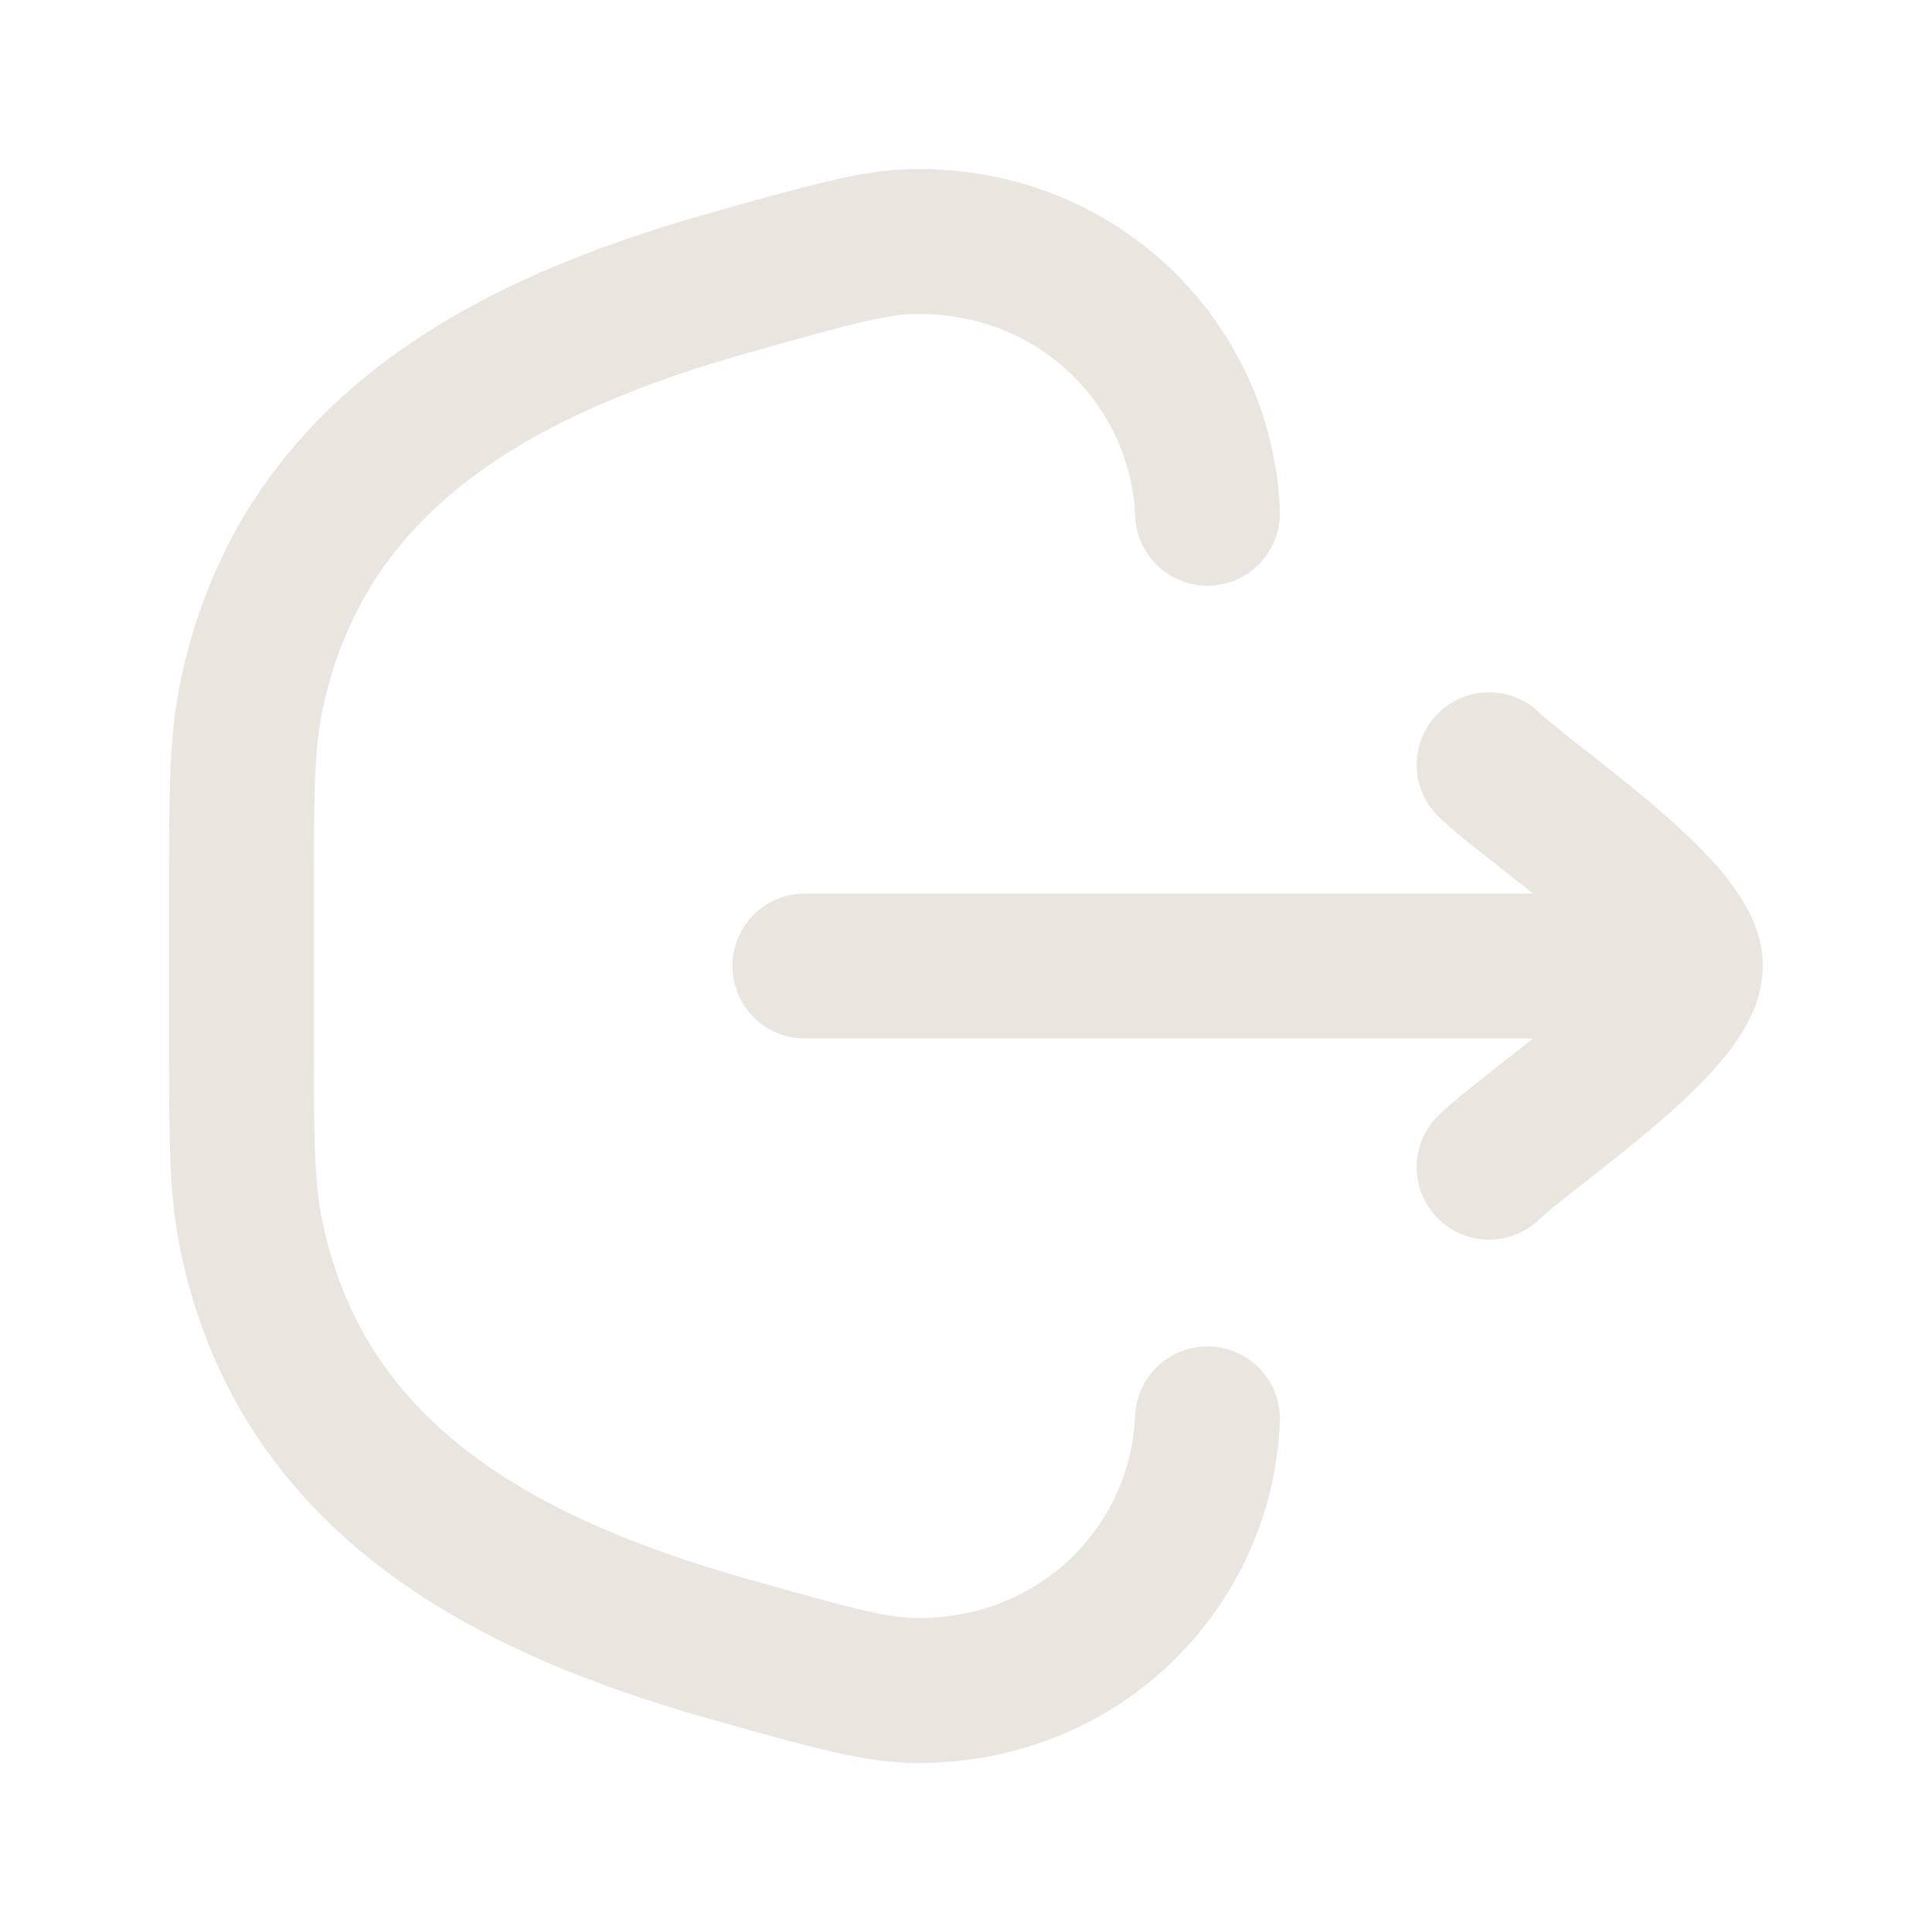
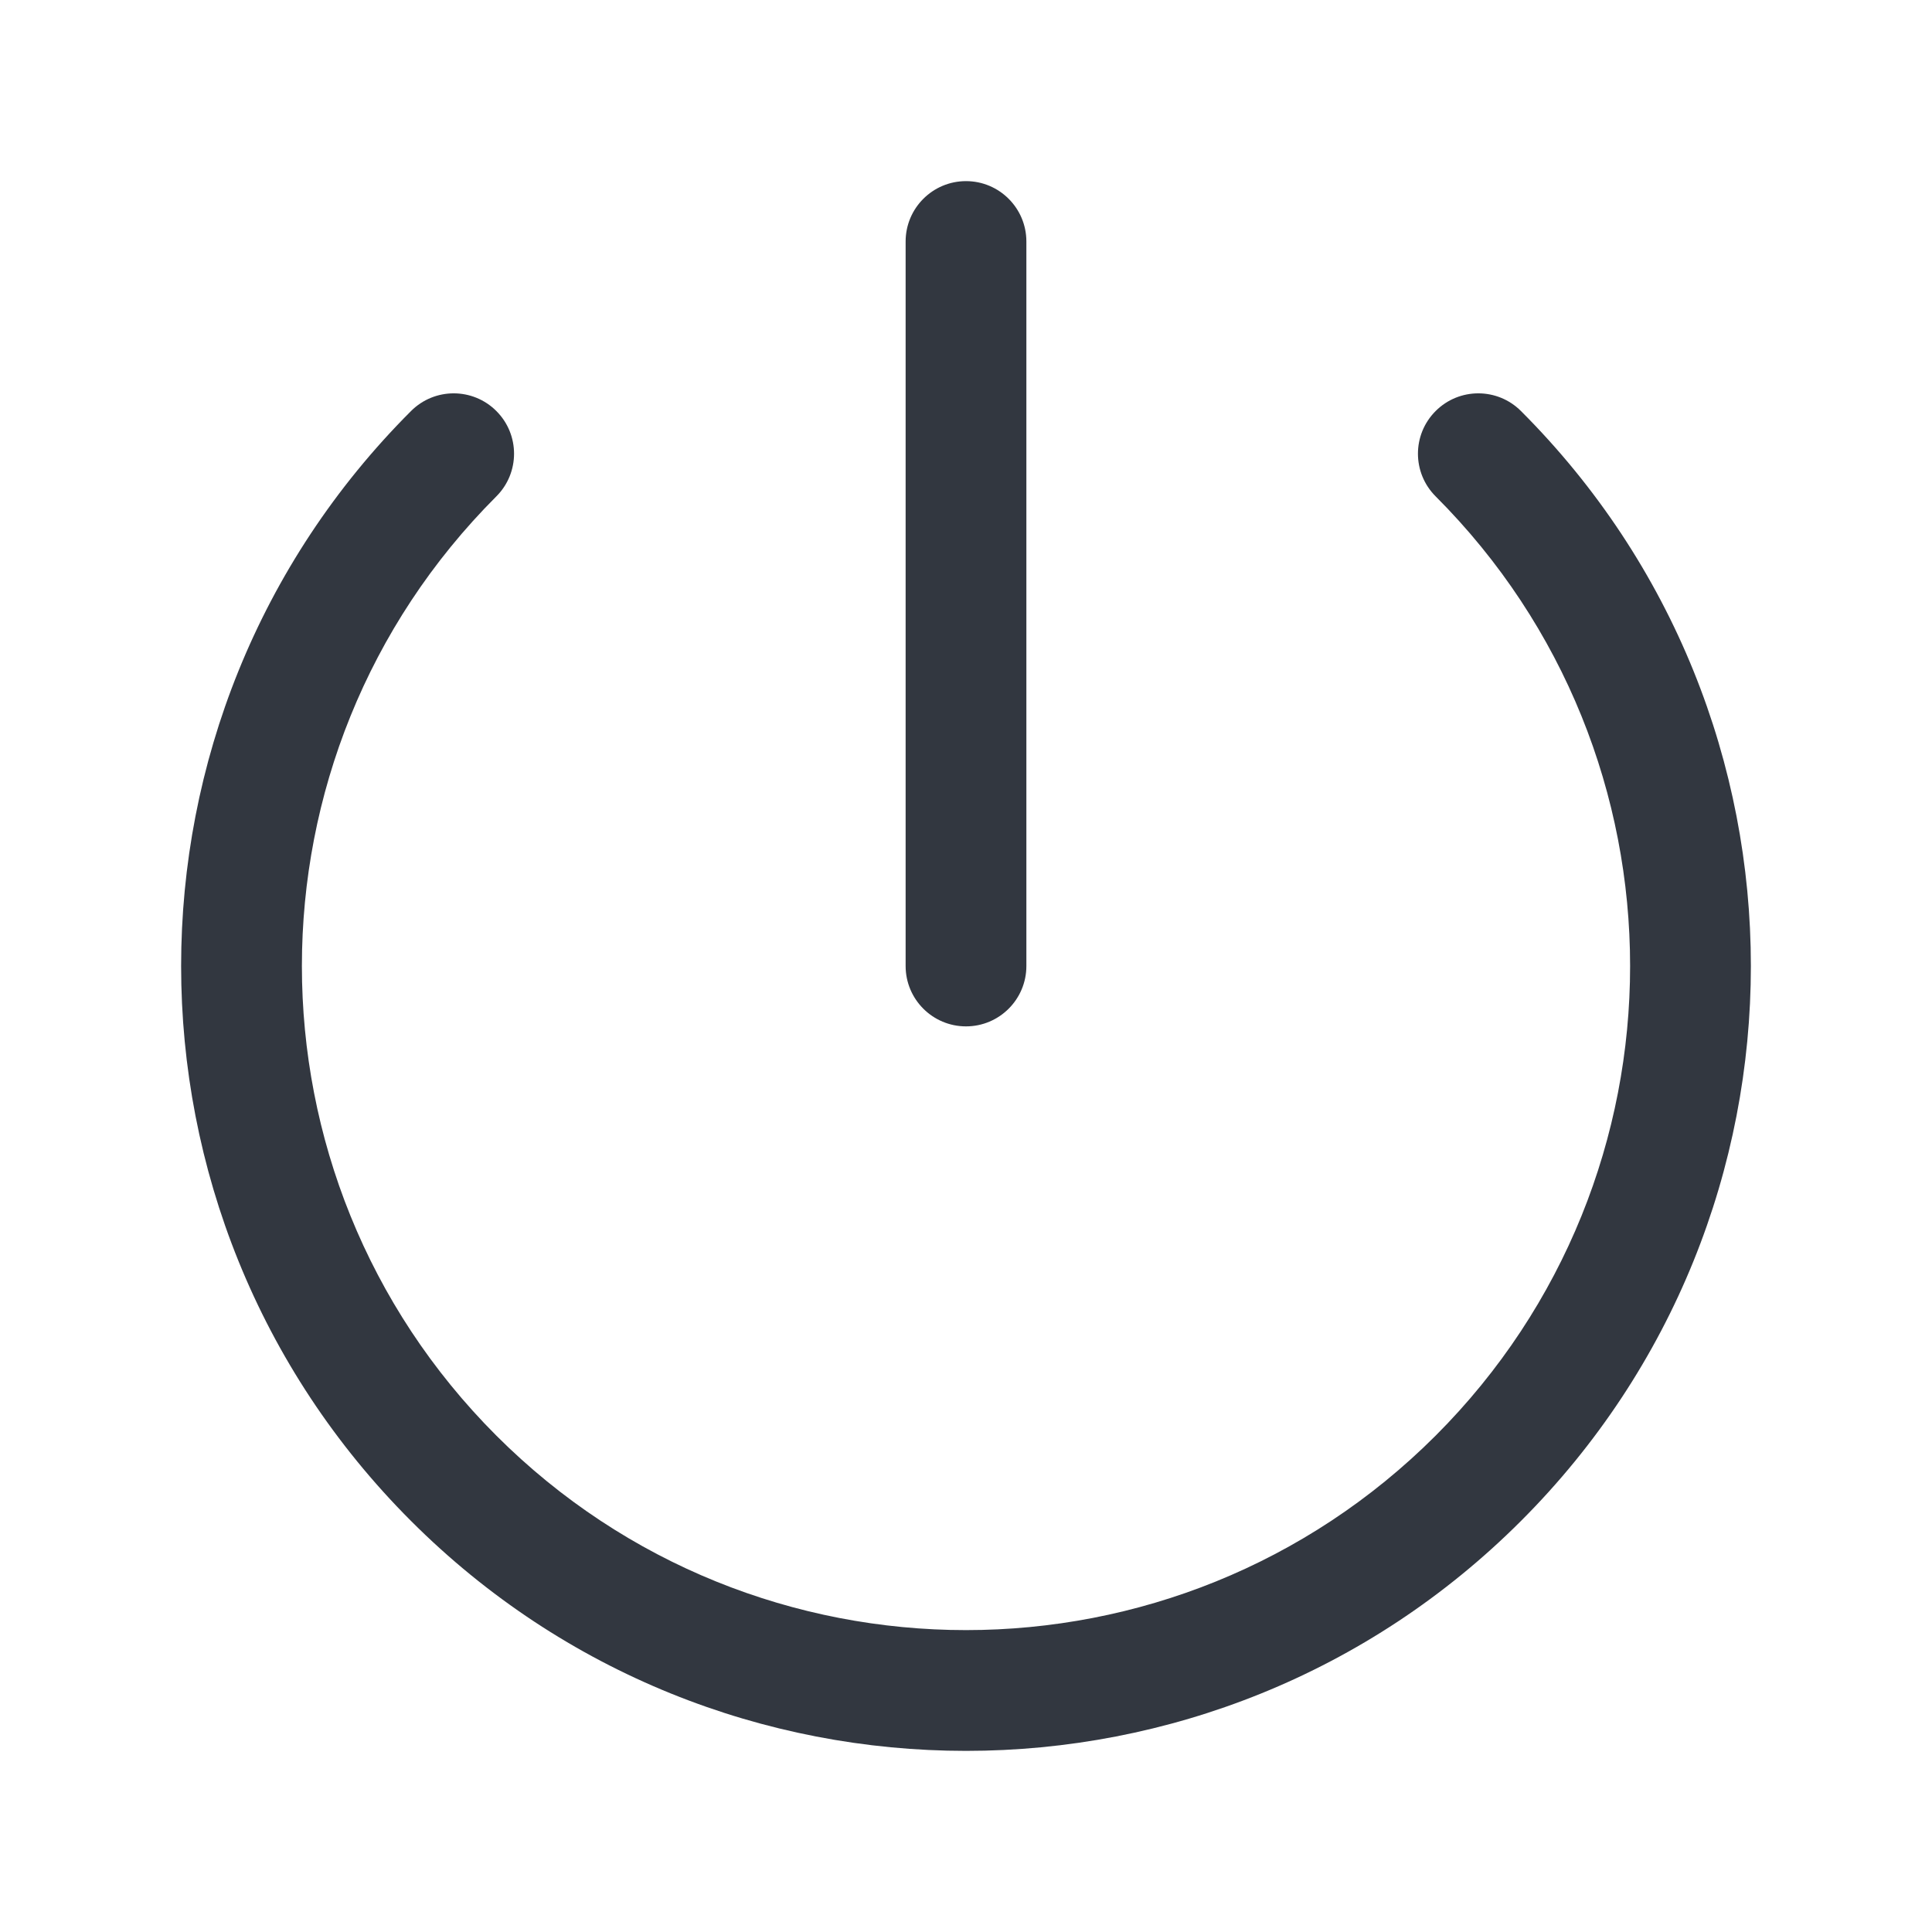
- <svg xmlns="http://www.w3.org/2000/svg" width="20" height="20" viewBox="0 0 20 20" fill="none">
-   <path d="M12.5 14.688C12.439 16.231 11.153 17.541 9.43 17.499C9.029 17.489 8.533 17.349 7.543 17.07C5.158 16.397 3.088 15.267 2.591 12.735C2.5 12.269 2.5 11.745 2.5 10.698V9.302C2.5 8.255 2.5 7.731 2.591 7.265C3.088 4.733 5.158 3.603 7.543 2.93C8.533 2.651 9.029 2.511 9.43 2.501C11.153 2.459 12.439 3.769 12.5 5.313" stroke="#EBE5E0" stroke-width="1.5" stroke-linecap="round" />
-   <path d="M17.499 10H8.332M17.499 10C17.499 9.417 15.837 8.326 15.415 7.917M17.499 10C17.499 10.584 15.837 11.674 15.415 12.083" stroke="#EBE5E0" stroke-width="1.5" stroke-linecap="round" stroke-linejoin="round" />
+ <svg xmlns="http://www.w3.org/2000/svg" width="24" height="24" viewBox="0 0 24 24" fill="none">
+   <path fill-rule="evenodd" clip-rule="evenodd" d="M12 2.25C12.414 2.25 12.75 2.586 12.75 3V12C12.75 12.414 12.414 12.75 12 12.75C11.586 12.75 11.25 12.414 11.25 12V3C11.25 2.586 11.586 2.25 12 2.25ZM6.166 5.106C6.459 5.399 6.459 5.873 6.166 6.166C2.945 9.388 2.945 14.612 6.166 17.834C9.388 21.055 14.612 21.055 17.834 17.834C21.055 14.612 21.055 9.388 17.834 6.166C17.541 5.873 17.541 5.399 17.834 5.106C18.127 4.813 18.601 4.813 18.894 5.106C22.702 8.913 22.702 15.087 18.894 18.894C15.087 22.702 8.913 22.702 5.106 18.894C1.298 15.087 1.298 8.913 5.106 5.106C5.399 4.813 5.873 4.813 6.166 5.106Z" fill="#323740" />
</svg>
